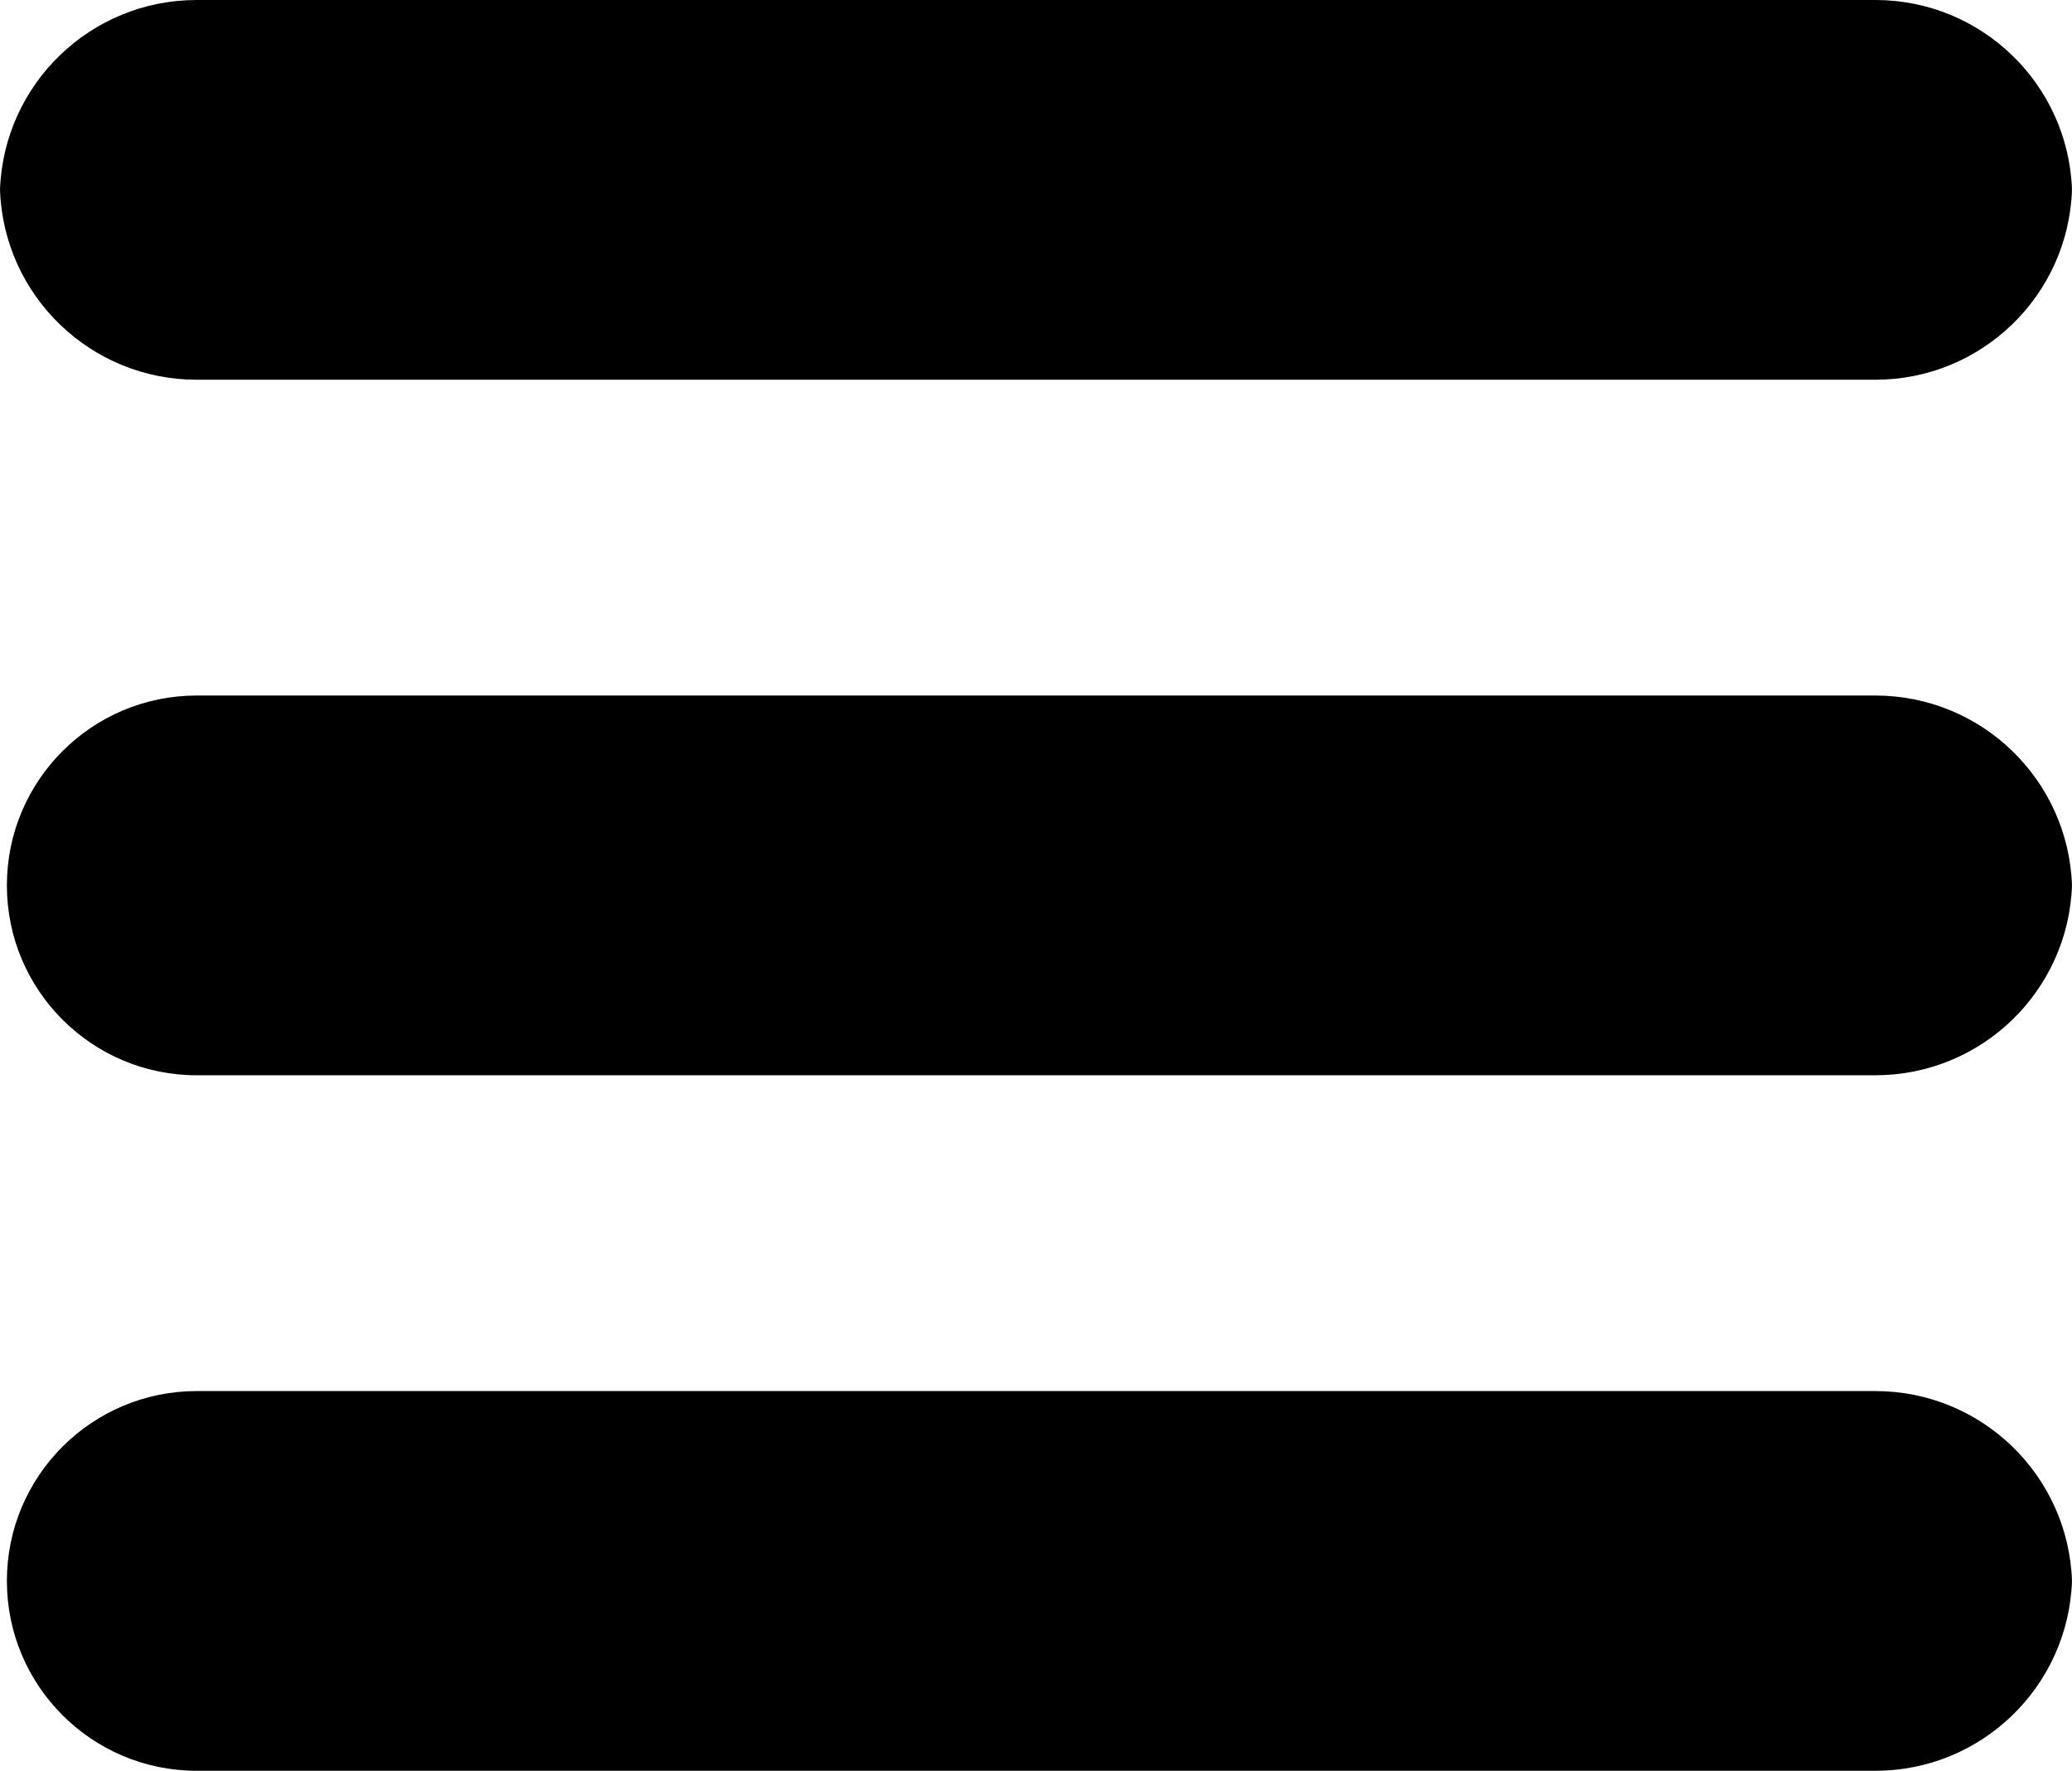
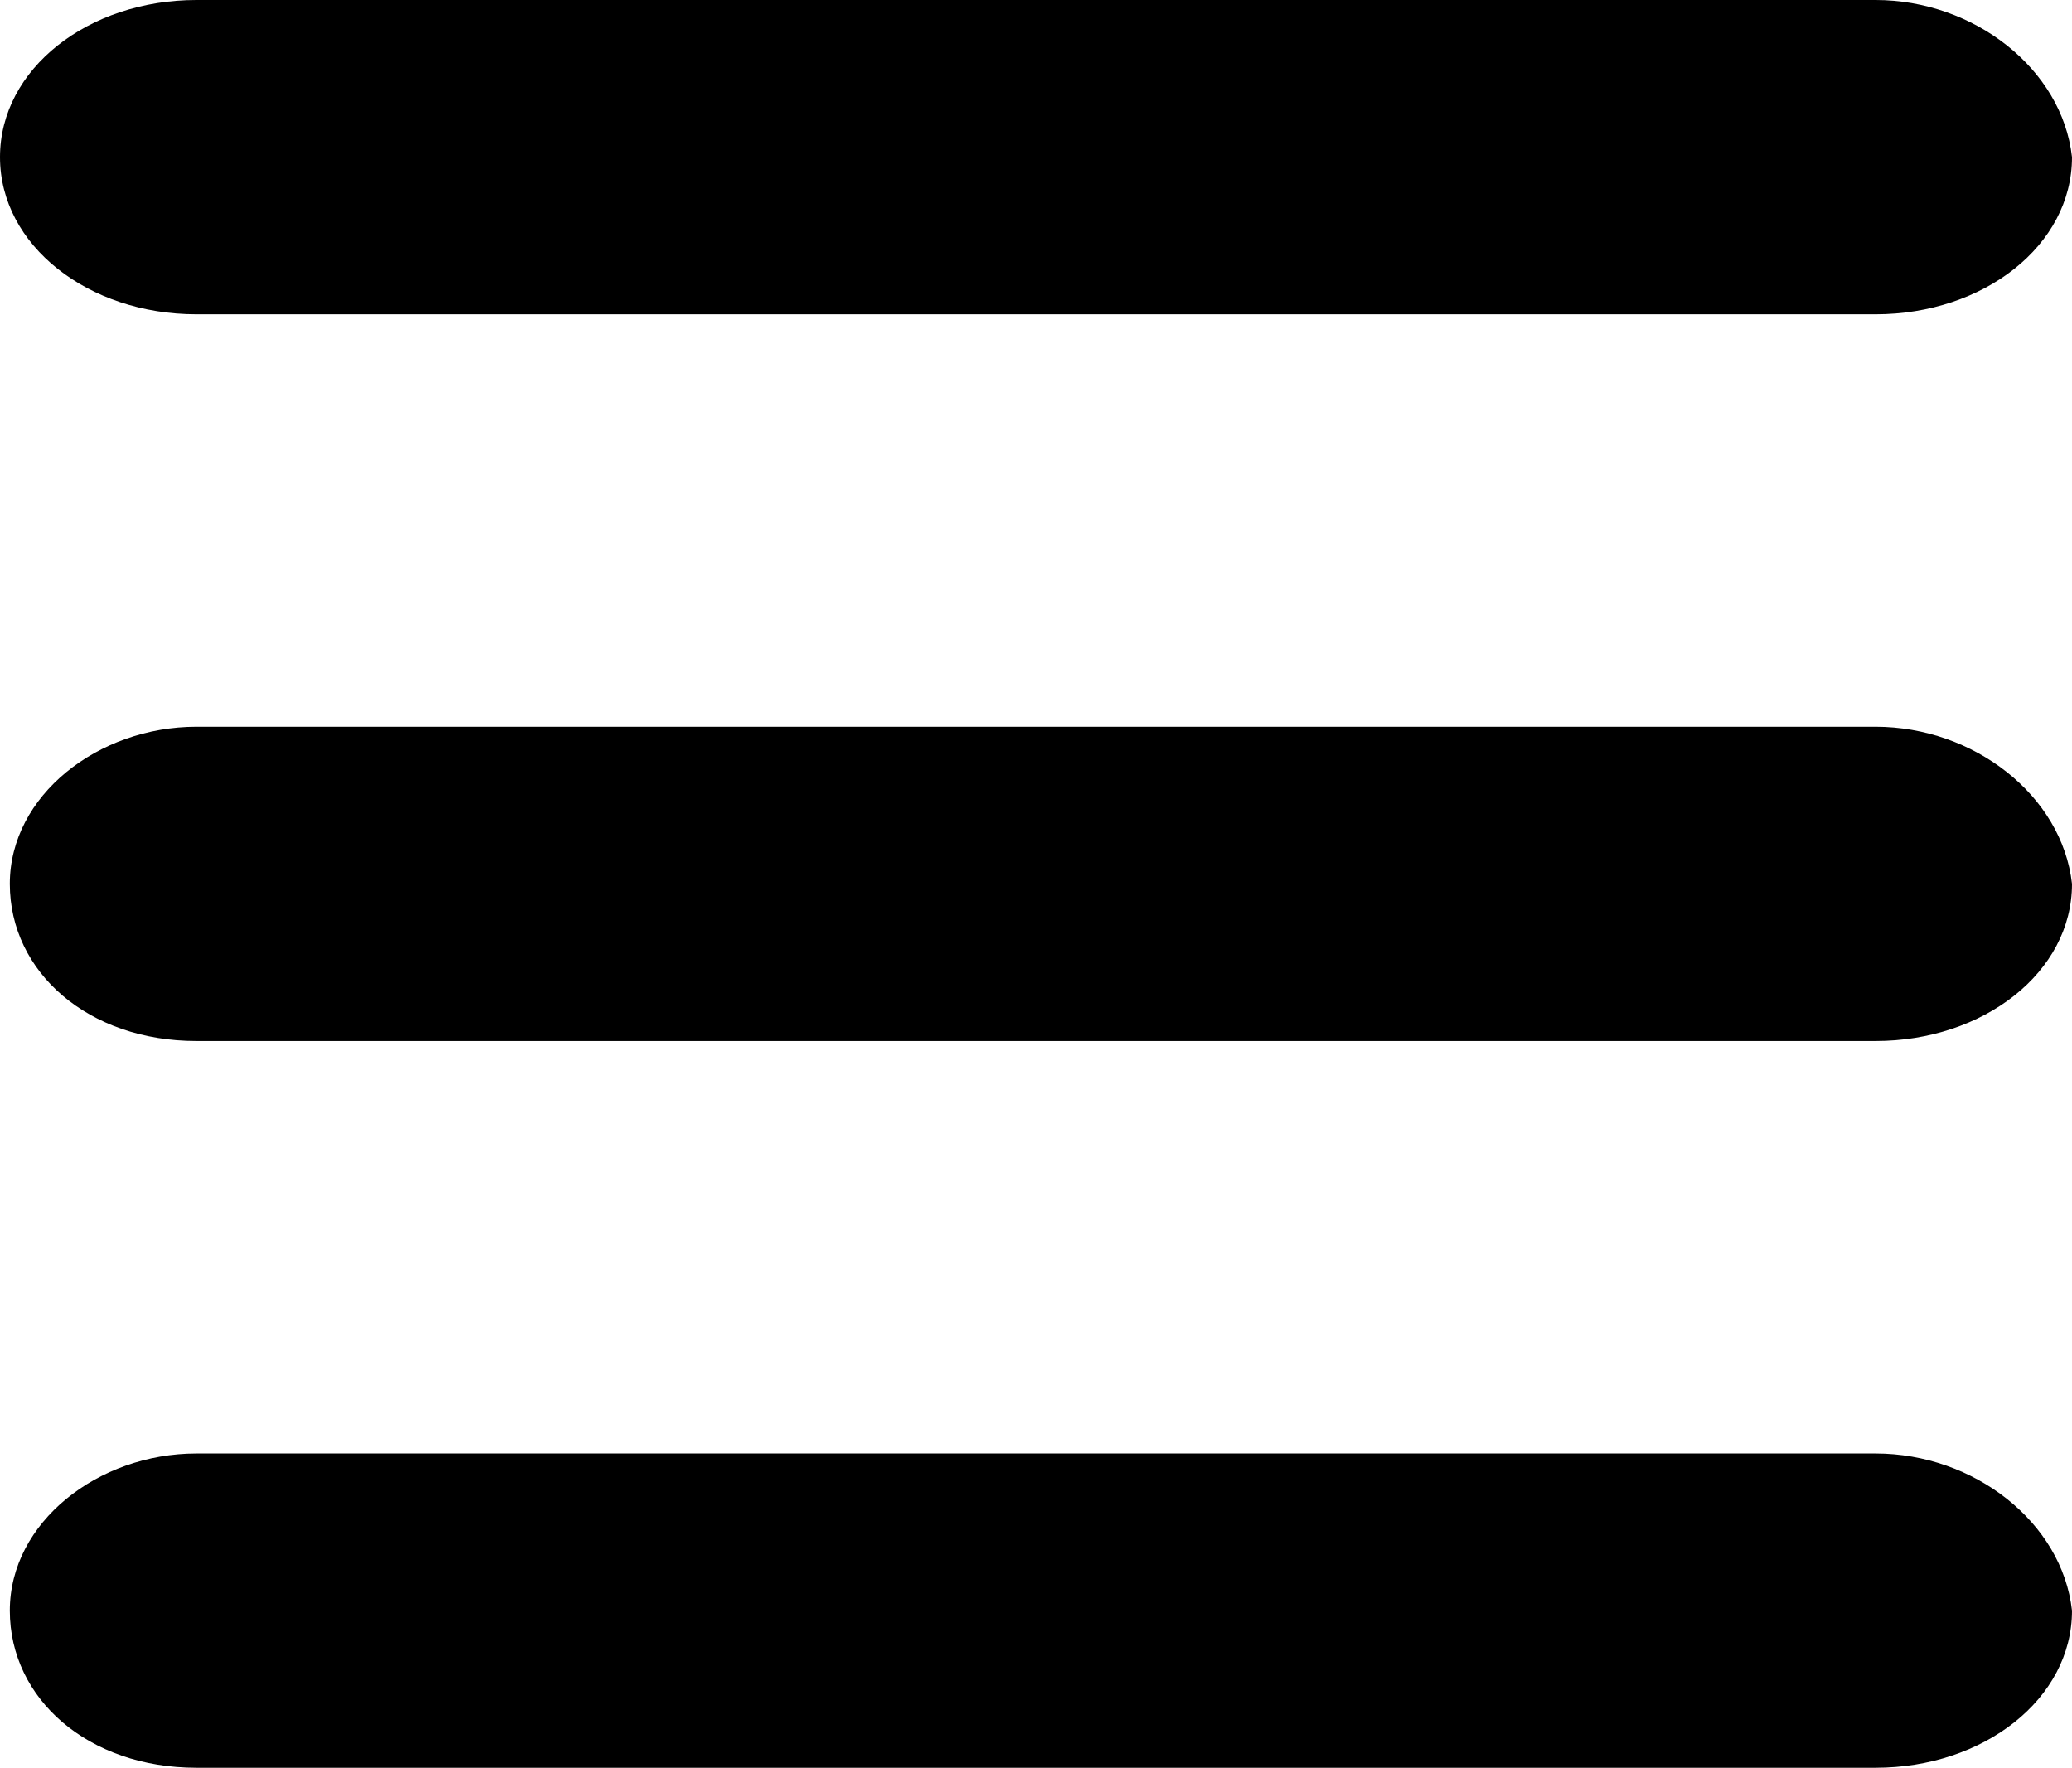
- <svg xmlns="http://www.w3.org/2000/svg" viewBox="0 0 21.06 18">
-   <path d="M21.06,1.93a2,2,0,0,1-2,1.93H2A2,2,0,0,1,0,1.93,2,2,0,0,1,2,0H19.06A2,2,0,0,1,21.06,1.93Z" />
-   <path d="M21.06,9a2,2,0,0,1-2,1.93H2A1.93,1.93,0,1,1,2,7.07H19.06A2,2,0,0,1,21.06,9Z" />
-   <path d="M21.06,16.07a2,2,0,0,1-2,1.93H2a1.93,1.93,0,1,1,0-3.86H19.06A2,2,0,0,1,21.06,16.07Z" />
+ <svg xmlns="http://www.w3.org/2000/svg" version="1.1" id="Layer_1" x="0px" y="0px" viewBox="0 0 21.1 18" style="enable-background:new 0 0 21.1 18;" xml:space="preserve">
+   <path d="M21.1,1.6c0,0.9-0.9,1.6-2,1.6H2c-1.1,0-2-0.7-2-1.6C0,0.7,0.9,0,2,0h17.1C20.1,0,21,0.7,21.1,1.6z" />
+   <path d="M21.1,9c0,0.9-0.9,1.6-2,1.6H2c-1.1,0-1.9-0.7-1.9-1.6c0-0.9,0.9-1.6,1.9-1.6h17.1C20.1,7.4,21,8.1,21.1,9z" />
+   <path d="M21.1,16.4c0,0.9-0.9,1.6-2,1.6H2c-1.1,0-1.9-0.7-1.9-1.6s0.9-1.6,1.9-1.6c0,0,0,0,0,0h17.1C20.1,14.8,21,15.5,21.1,16.4z" />
</svg>
